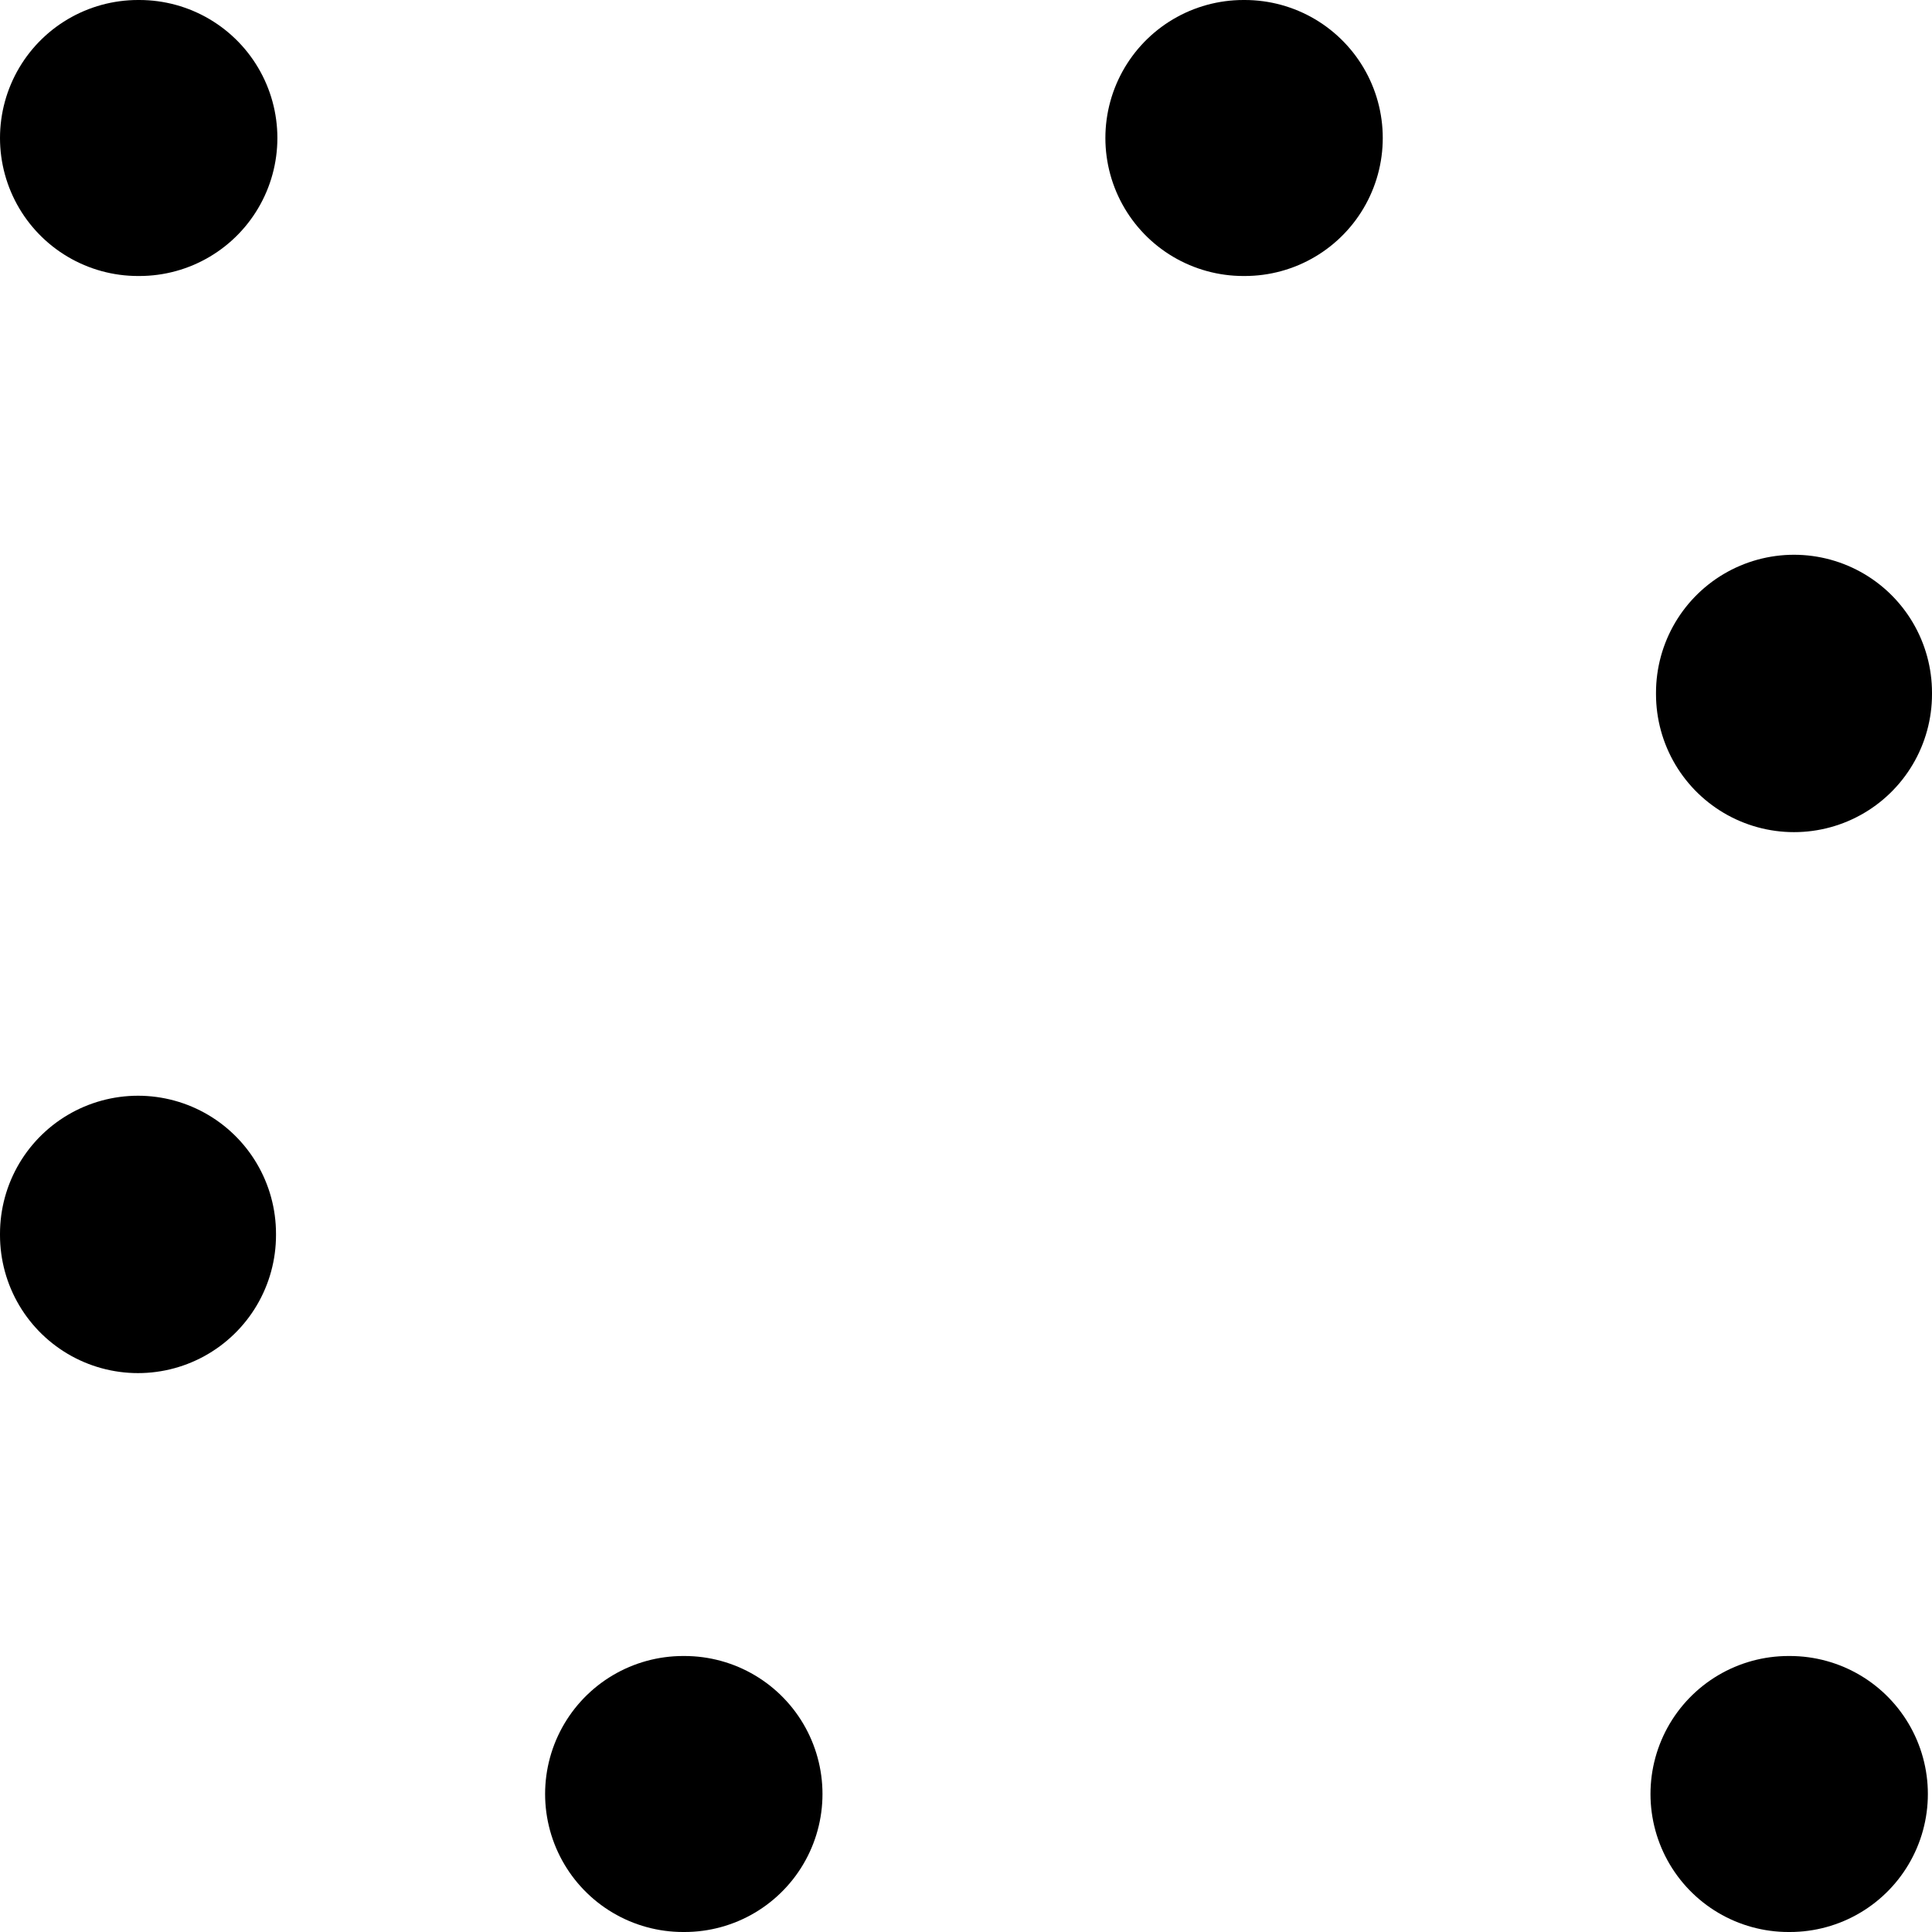
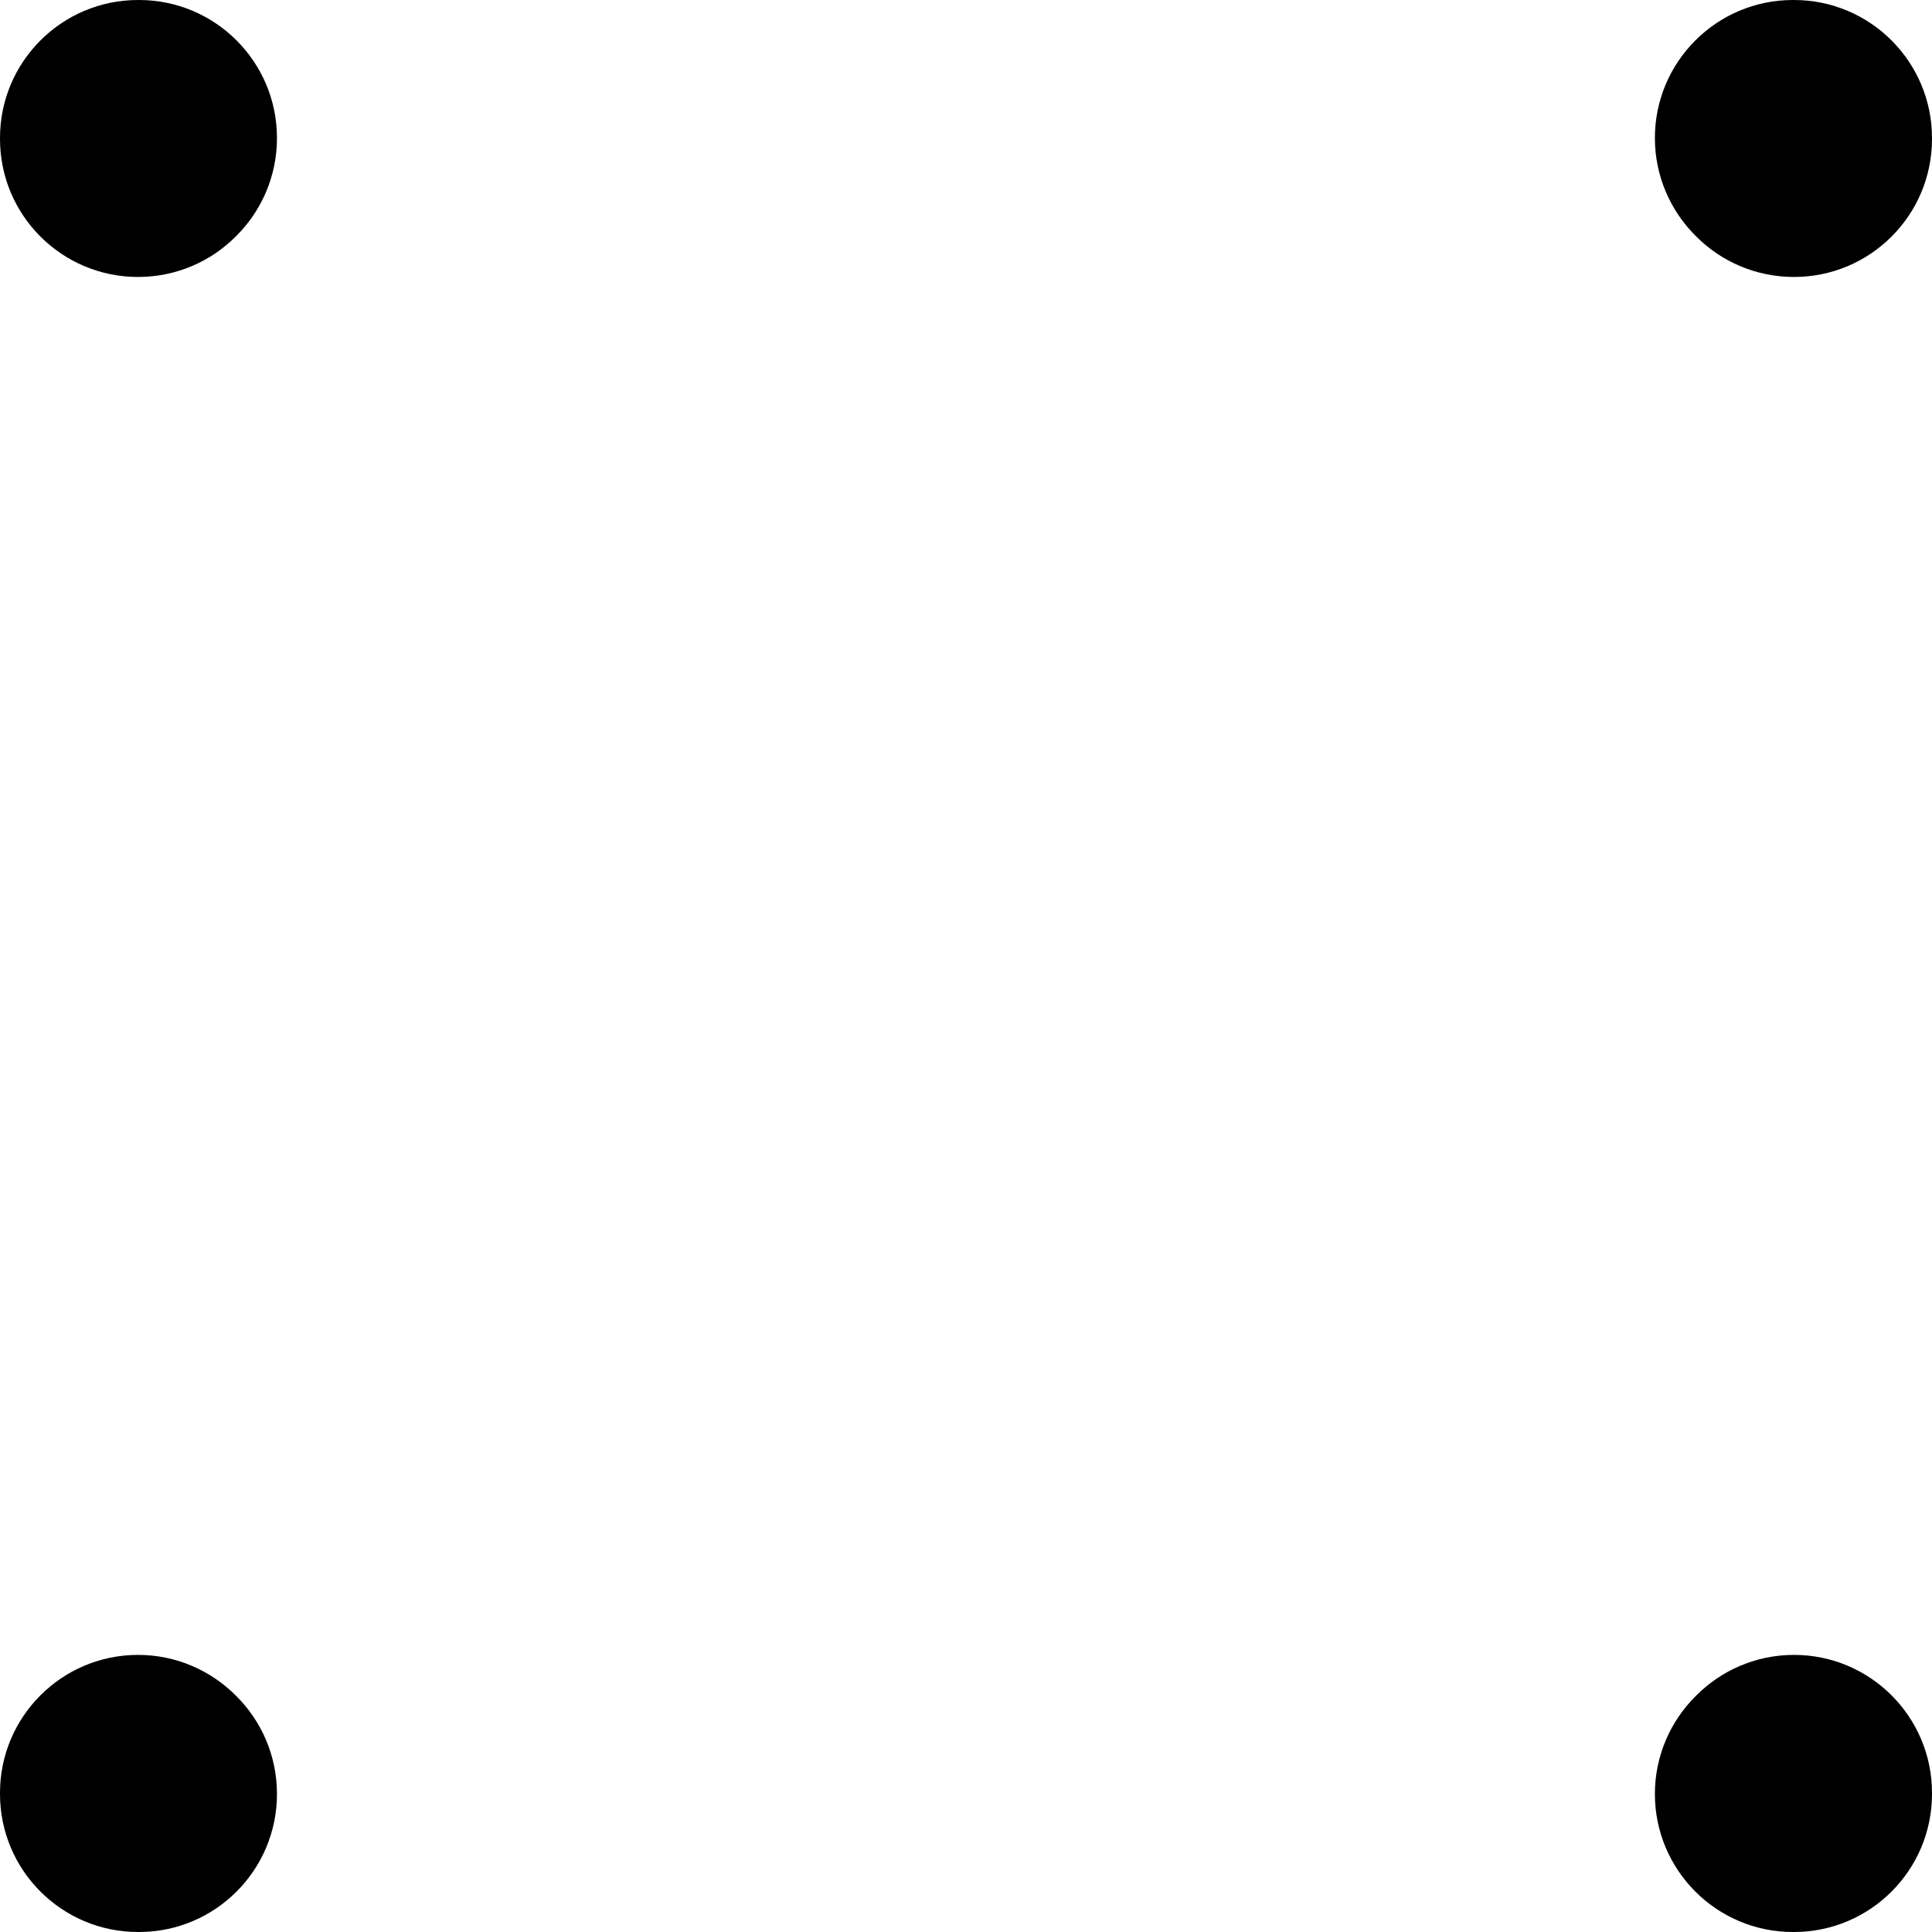
- <svg xmlns="http://www.w3.org/2000/svg" fill="none" height="14" viewBox="0 0 14 14" width="14">
-   <clipPath id="a">
-     <path d="m0 0h14v14h-14z" />
-   </clipPath>
-   <g clip-path="url(#a)">
-     <path d="m1 1h12v12h-12z" stroke="#000" stroke-dasharray=".01 8" stroke-linecap="round" stroke-linejoin="round" stroke-width="2" />
-   </g>
+ <svg xmlns="http://www.w3.org/2000/svg" width="14" height="14" viewBox="0 0 14 14" fill="none">
+   <path fill-rule="evenodd" clip-rule="evenodd" d="M0 1C0 0.448 0.448 0 1 0H1.007C1.56 0 2.007 0.448 2.007 1C2.007 1.278 1.894 1.53 1.711 1.711C1.53 1.894 1.278 2.007 1 2.007C0.448 2.007 0 1.56 0 1.007V1ZM11.992 1C11.992 0.448 12.44 0 12.992 0H13C13.552 0 14 0.448 14 1V1.007C14 1.56 13.552 2.007 13 2.007C12.722 2.007 12.47 1.894 12.289 1.711C12.106 1.53 11.992 1.278 11.992 1ZM13 11.992C13.552 11.992 14 12.44 14 12.992V13C14 13.552 13.552 14 13 14H12.992C12.44 14 11.992 13.552 11.992 13C11.992 12.722 12.106 12.47 12.289 12.289C12.47 12.106 12.722 11.992 13 11.992ZM1.711 12.289C1.53 12.106 1.278 11.992 1 11.992C0.448 11.992 0 12.44 0 12.992V13C0 13.552 0.448 14 1 14H1.007C1.56 14 2.007 13.552 2.007 13C2.007 12.722 1.894 12.47 1.711 12.289Z" fill="black" />
</svg>
